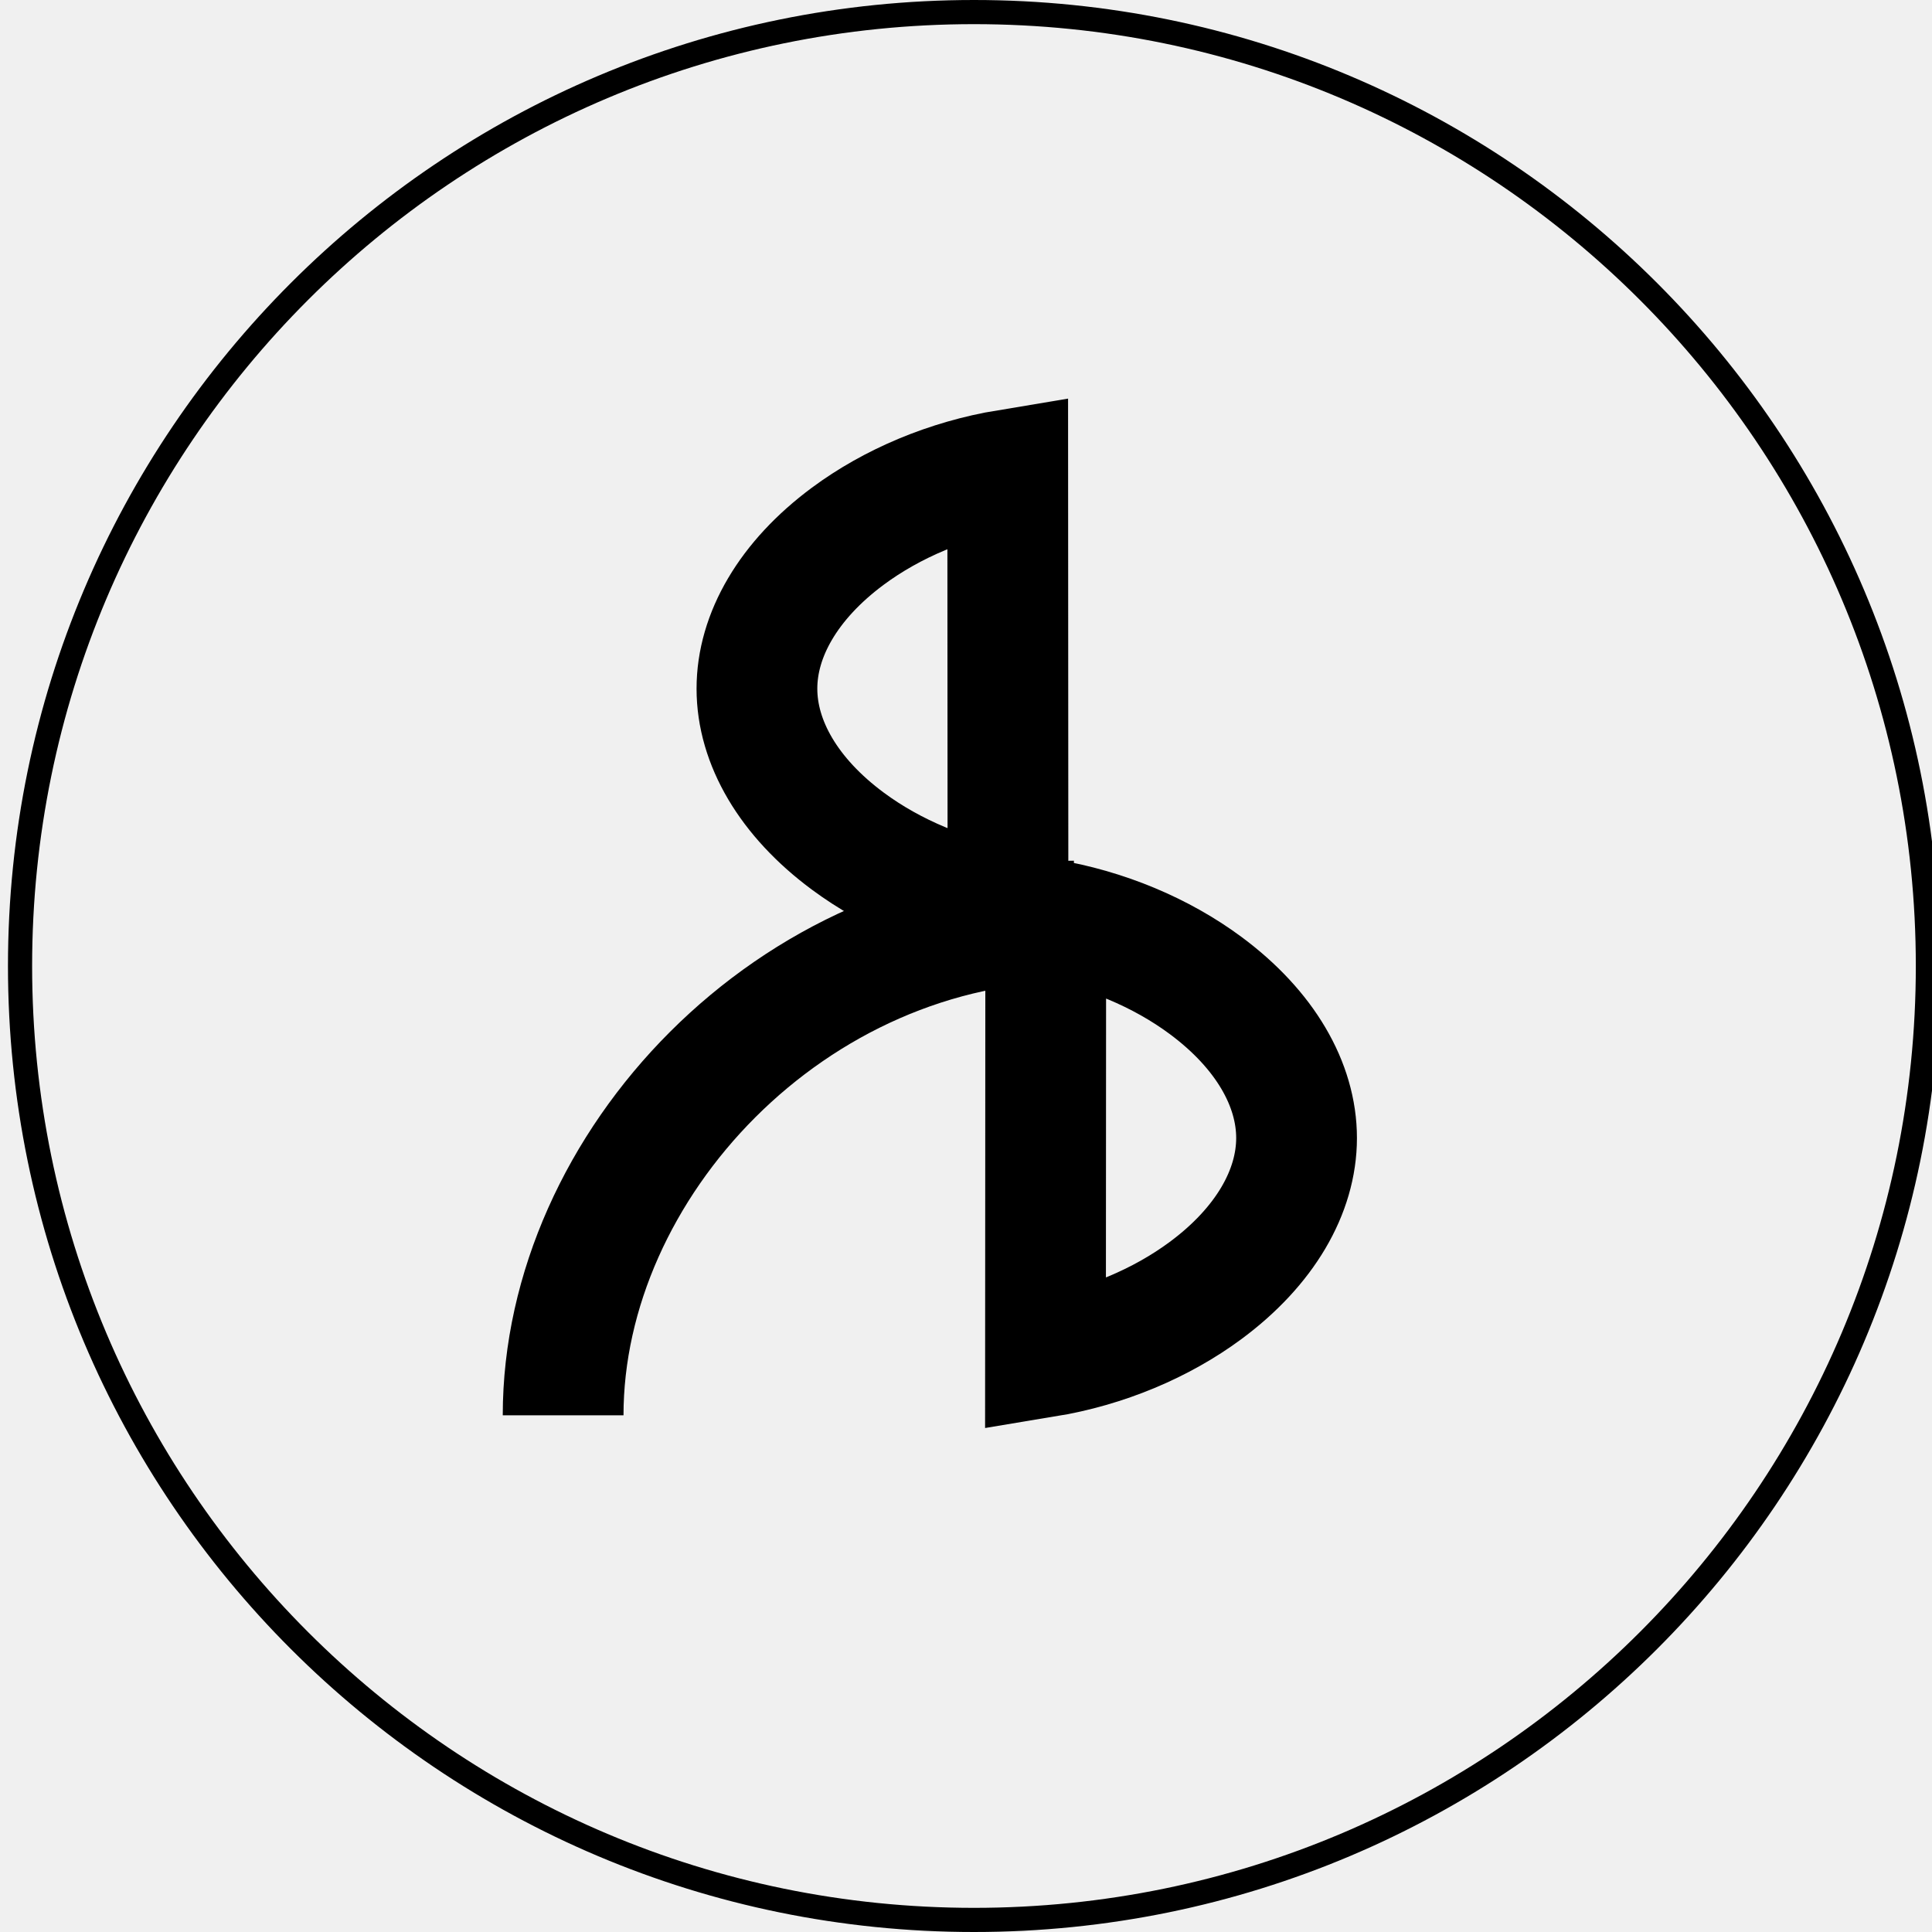
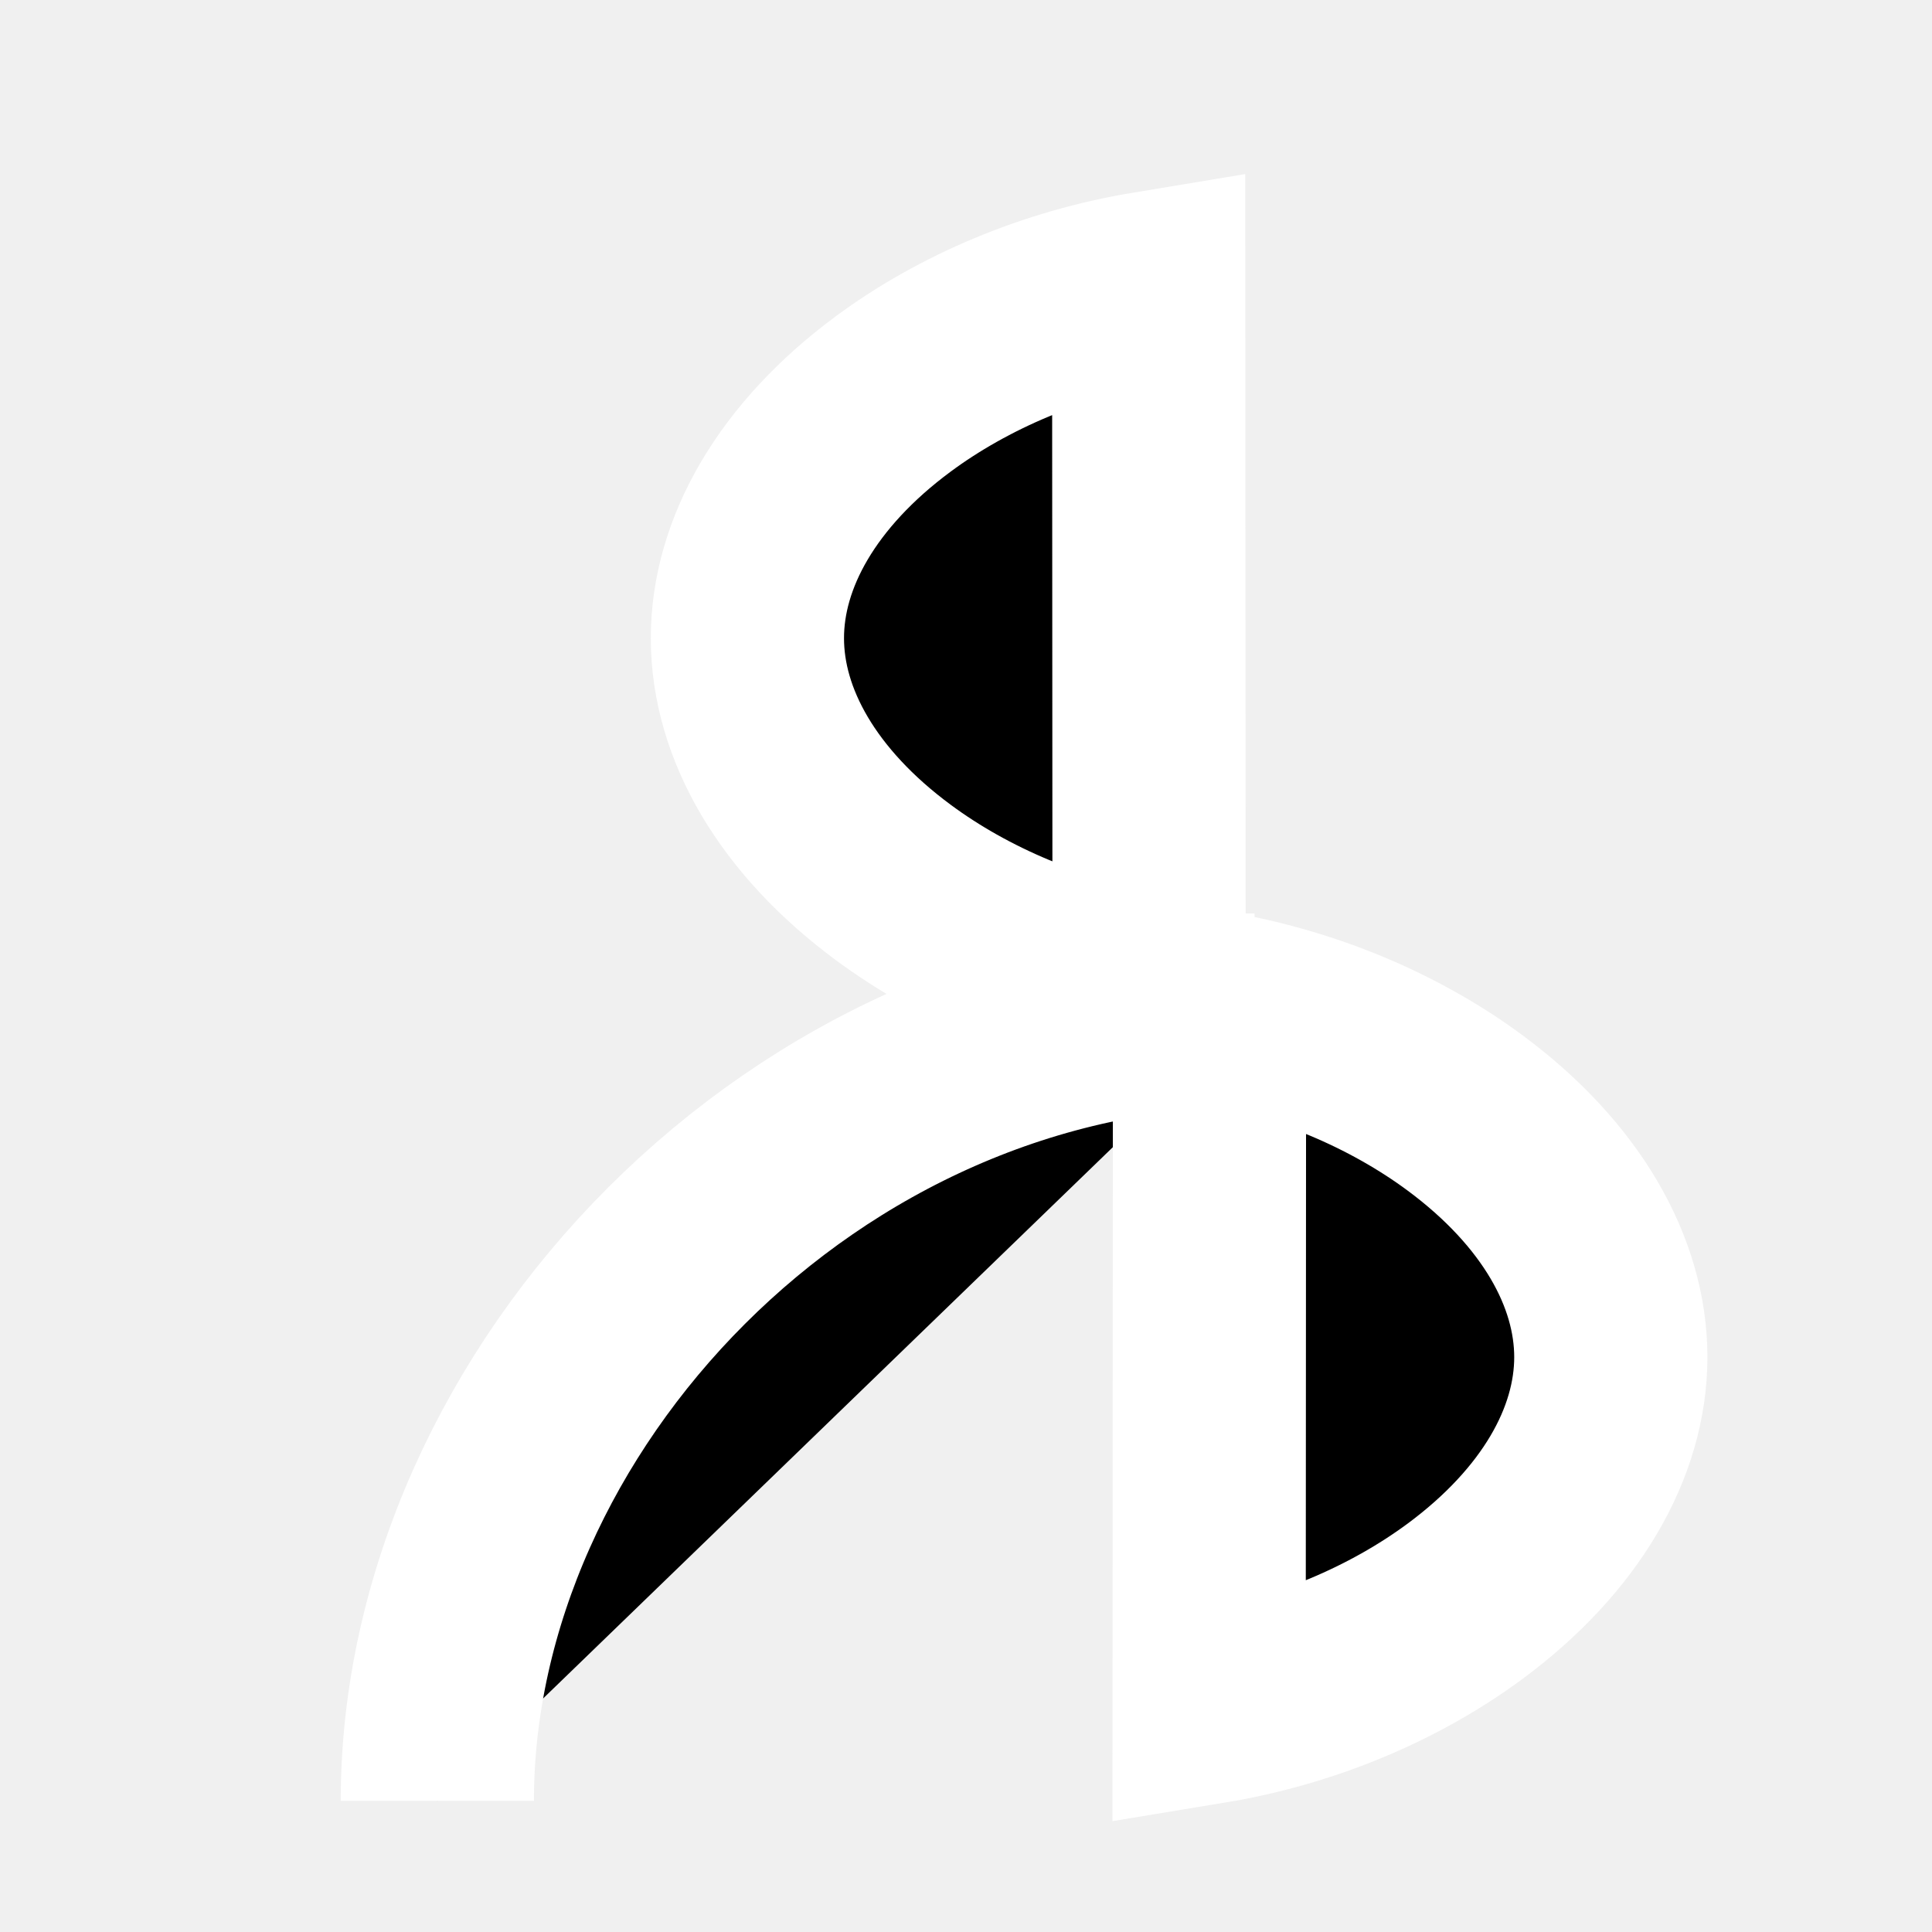
- <svg xmlns="http://www.w3.org/2000/svg" fill="none">
-   <g stroke="#000">
-     <circle cx="40.33" cy="40" r="39.5" />
+ <svg xmlns="http://www.w3.org/2000/svg" viewBox="12 12 50 50" style="background-color:black">
+   <g stroke="#fff">
    <path d="M44.468 38.14c-11.68 0-21.15 10.12-21.15 20.465M53.688 47.125c0-2.22-1.306-4.494-3.763-6.316-1.831-1.358-4.158-2.343-6.623-2.752l-.01 18.128c2.464-.406 4.793-1.39 6.626-2.746 2.46-1.821 3.768-4.094 3.77-6.314zM31.343 28.52c-.002-2.22 1.305-4.494 3.762-6.316 1.831-1.358 4.159-2.343 6.623-2.751l.01 18.128c-2.464-.407-4.793-1.39-6.625-2.747-2.46-1.82-3.769-4.094-3.77-6.314z" stroke-width="5" />
  </g>
</svg>
